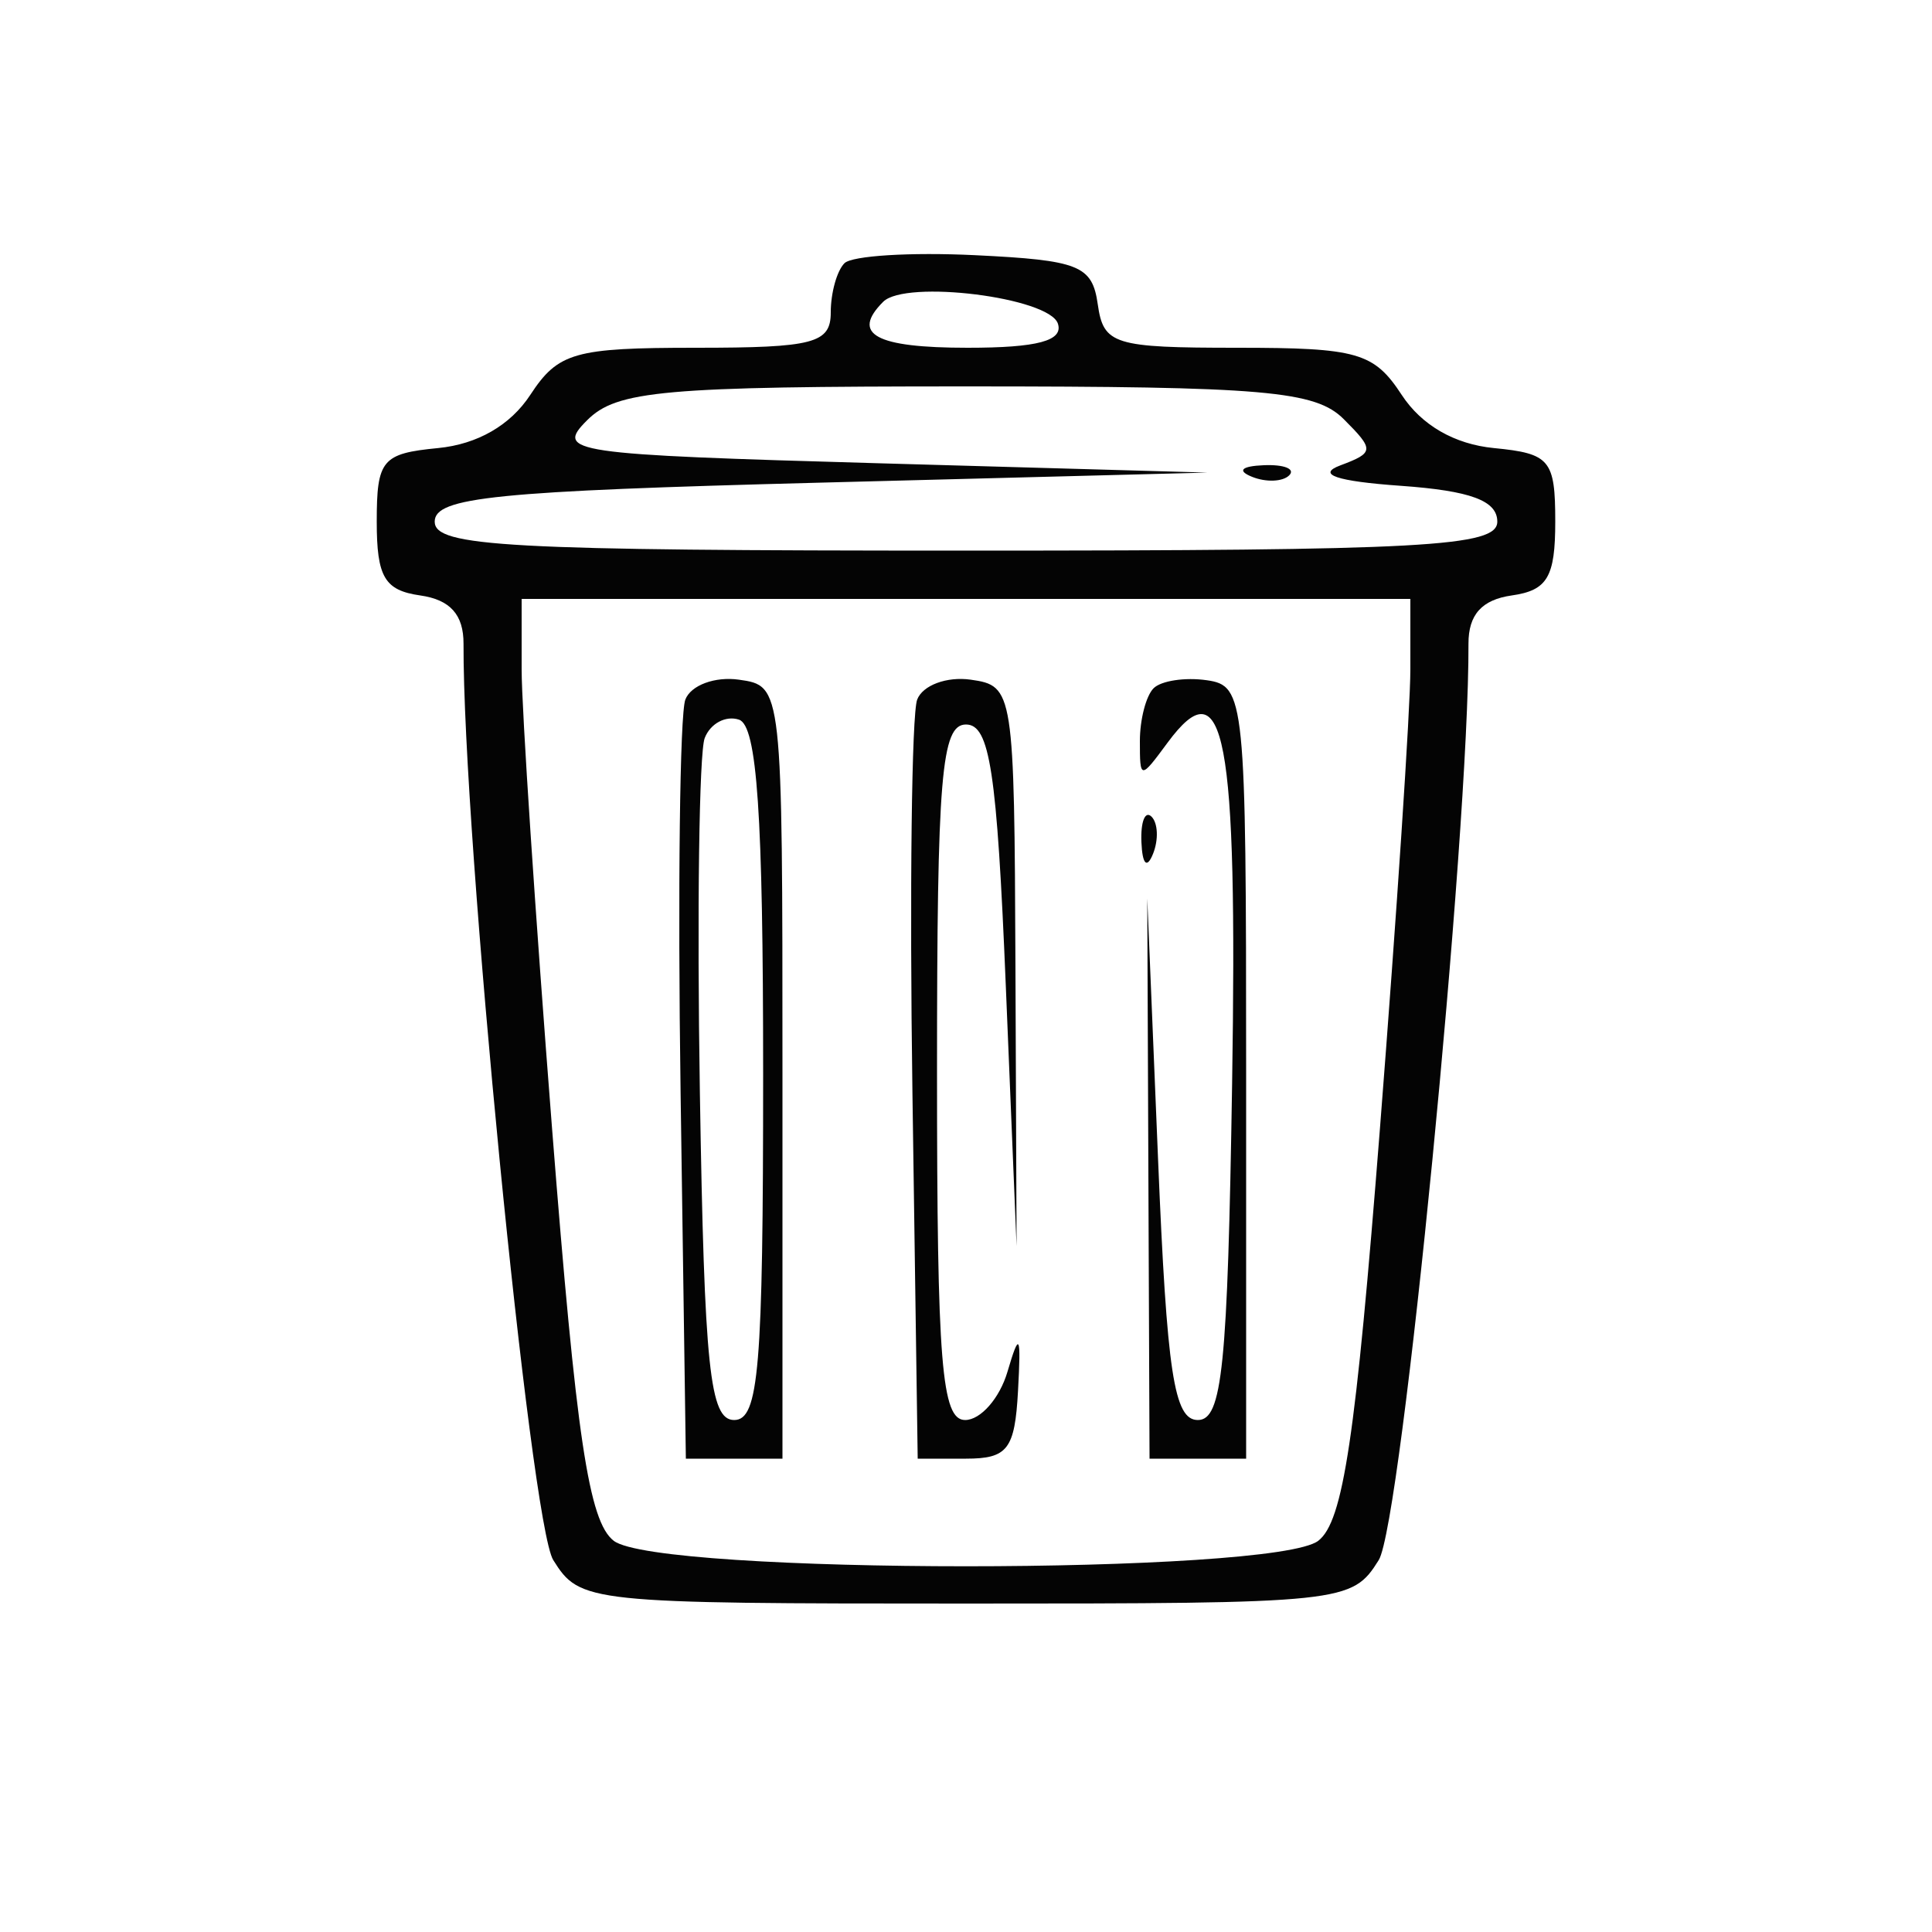
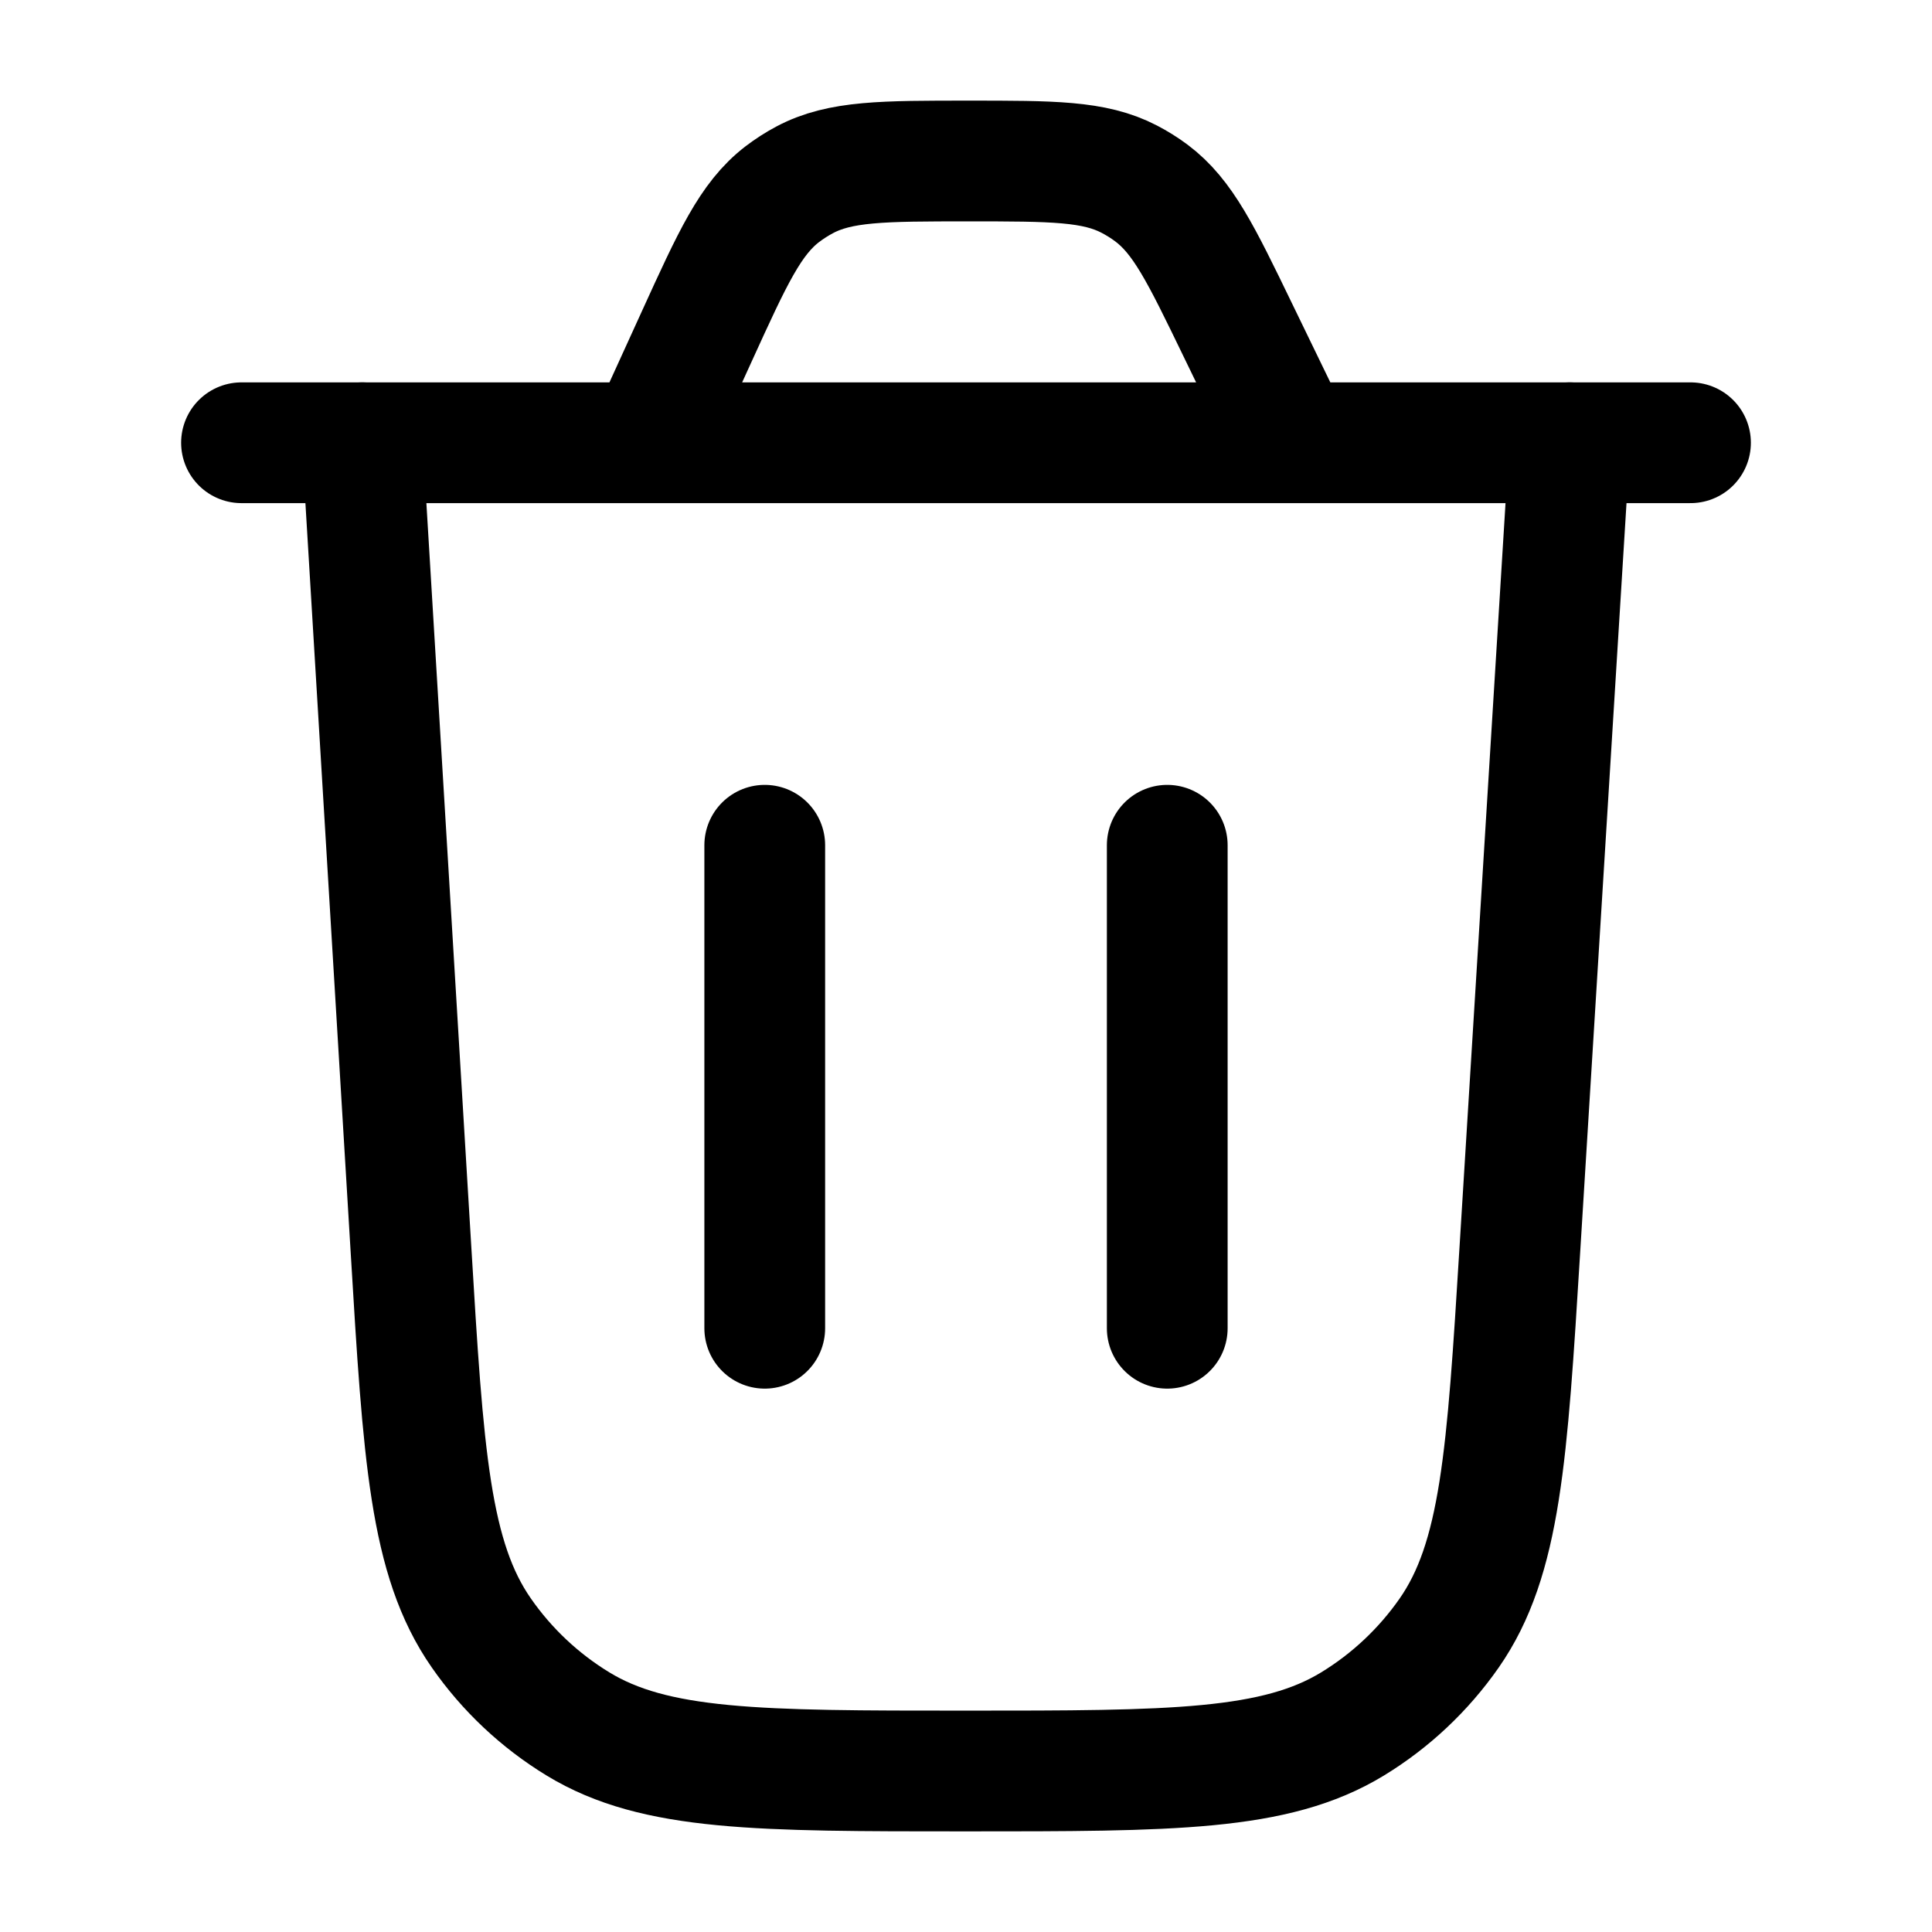
- <svg xmlns="http://www.w3.org/2000/svg" width="100" height="100" viewBox="0 0 100 100" version="1.1">
-   <path d="" stroke="none" fill="#080404" fill-rule="evenodd" />
-   <path d="M 43.709 13.624 C 43.319 14.014, 43 15.158, 43 16.167 C 43 17.769, 42.122 18, 36.023 18 C 29.728 18, 28.890 18.239, 27.446 20.442 C 26.418 22.011, 24.710 22.995, 22.673 23.192 C 19.772 23.474, 19.500 23.800, 19.500 27 C 19.500 29.868, 19.906 30.558, 21.750 30.820 C 23.301 31.040, 23.997 31.816, 23.992 33.320 C 23.953 43.117, 27.454 78.862, 28.637 80.750 C 30.022 82.961, 30.391 83, 50 83 C 69.609 83, 69.978 82.961, 71.363 80.750 C 72.546 78.862, 76.047 43.117, 76.008 33.320 C 76.003 31.816, 76.699 31.040, 78.250 30.820 C 80.094 30.558, 80.500 29.868, 80.500 27 C 80.500 23.800, 80.228 23.474, 77.327 23.192 C 75.290 22.995, 73.582 22.011, 72.554 20.442 C 71.113 18.243, 70.267 18, 64.046 18 C 57.645 18, 57.116 17.835, 56.820 15.750 C 56.534 13.739, 55.858 13.469, 50.459 13.208 C 47.136 13.047, 44.099 13.234, 43.709 13.624 M 45.714 15.620 C 44.033 17.300, 45.318 18, 50.083 18 C 53.703 18, 55.048 17.640, 54.756 16.750 C 54.308 15.390, 46.873 14.460, 45.714 15.620 M 30.391 21.750 C 28.723 23.417, 29.445 23.523, 45.570 23.981 L 62.500 24.461 42.500 24.981 C 25.620 25.419, 22.500 25.734, 22.500 27 C 22.500 28.297, 26.222 28.500, 50 28.500 C 73.778 28.500, 77.500 28.297, 77.500 27 C 77.500 25.914, 76.120 25.402, 72.500 25.145 C 69.177 24.910, 68.128 24.555, 69.373 24.089 C 71.132 23.430, 71.143 23.286, 69.551 21.694 C 68.086 20.229, 65.448 20, 50 20 C 34.327 20, 31.929 20.214, 30.391 21.750 M 64.813 24.683 C 65.534 24.972, 66.397 24.936, 66.729 24.604 C 67.061 24.272, 66.471 24.036, 65.417 24.079 C 64.252 24.127, 64.015 24.364, 64.813 24.683 M 27 34.656 C 27 36.667, 27.708 47.354, 28.574 58.406 C 29.829 74.433, 30.475 78.753, 31.765 79.750 C 34.043 81.510, 65.957 81.510, 68.235 79.750 C 69.525 78.753, 70.171 74.433, 71.426 58.406 C 72.292 47.354, 73 36.667, 73 34.656 L 73 31 50 31 L 27 31 27 34.656 M 35.473 36.211 C 35.188 36.954, 35.077 46.098, 35.227 56.531 L 35.500 75.500 38 75.500 L 40.500 75.500 40.500 55.500 C 40.500 35.509, 40.499 35.500, 38.246 35.180 C 37.006 35.004, 35.758 35.468, 35.473 36.211 M 47.473 36.211 C 47.188 36.954, 47.077 46.098, 47.227 56.531 L 47.500 75.500 50 75.500 C 52.154 75.500, 52.527 75.015, 52.692 72 C 52.854 69.050, 52.768 68.893, 52.147 71 C 51.742 72.375, 50.755 73.500, 49.955 73.500 C 48.736 73.500, 48.500 70.585, 48.500 55.500 C 48.500 40.167, 48.722 37.500, 50 37.500 C 51.232 37.500, 51.600 39.915, 52.059 51 L 52.618 64.500 52.559 50 C 52.501 35.736, 52.463 35.495, 50.246 35.180 C 49.006 35.004, 47.758 35.468, 47.473 36.211 M 59.709 35.624 C 59.319 36.014, 59 37.244, 59 38.358 C 59 40.352, 59.022 40.353, 60.433 38.441 C 63.387 34.439, 64.059 37.988, 63.774 56.074 C 63.543 70.775, 63.265 73.500, 62 73.500 C 60.768 73.500, 60.400 71.085, 59.941 60 L 59.382 46.500 59.441 61 L 59.500 75.500 62 75.500 L 64.500 75.500 64.500 55.500 C 64.500 36.128, 64.436 35.491, 62.459 35.208 C 61.336 35.047, 60.099 35.235, 59.709 35.624 M 36.475 38.204 C 36.186 38.957, 36.074 47.207, 36.225 56.537 C 36.457 70.826, 36.736 73.500, 38 73.500 C 39.278 73.500, 39.500 70.843, 39.500 55.583 C 39.500 42.143, 39.188 37.563, 38.251 37.250 C 37.563 37.021, 36.764 37.450, 36.475 38.204 M 59.079 43.583 C 59.127 44.748, 59.364 44.985, 59.683 44.188 C 59.972 43.466, 59.936 42.603, 59.604 42.271 C 59.272 41.939, 59.036 42.529, 59.079 43.583" stroke="none" fill="#040404" fill-rule="evenodd" />
+ <svg xmlns="http://www.w3.org/2000/svg" viewBox="0 0 24 24" width="24" height="24" color="#000000" fill="none">
+   <path d="M19.5 5.5L18.88 15.525C18.722 18.086 18.643 19.367 18.001 20.288C17.683 20.743 17.275 21.127 16.801 21.416C15.842 22 14.559 22 11.993 22C9.423 22 8.138 22 7.179 21.415C6.705 21.126 6.296 20.741 5.979 20.285C5.337 19.363 5.259 18.08 5.105 15.515L4.5 5.5" stroke="currentColor" stroke-width="1.5" stroke-linecap="round" />
+   <path d="M3 5.5H21M16.056 5.5L15.373 4.092C14.92 3.156 14.693 2.689 14.302 2.397C14.215 2.332 14.123 2.275 14.027 2.225C13.594 2 13.074 2 12.034 2C10.969 2 10.436 2 9.996 2.234C9.898 2.286 9.805 2.346 9.717 2.413C9.322 2.717 9.101 3.202 8.659 4.171L8.053 5.5" stroke="currentColor" stroke-width="1.5" stroke-linecap="round" />
+   <path d="M9.5 16.5L9.5 10.5" stroke="currentColor" stroke-width="1.5" stroke-linecap="round" />
+   <path d="M14.5 16.5L14.5 10.5" stroke="currentColor" stroke-width="1.5" stroke-linecap="round" />
</svg>
